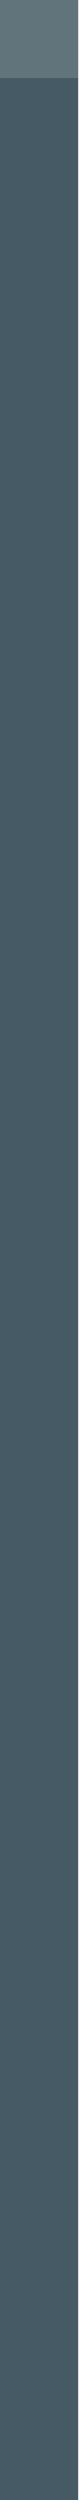
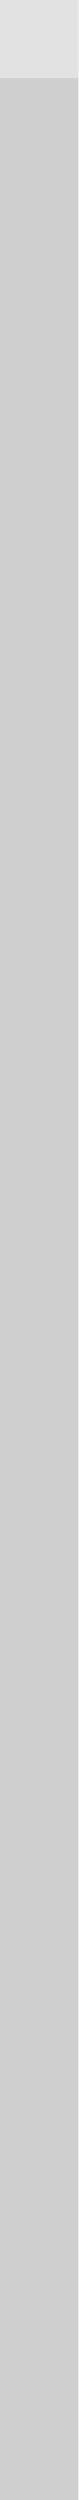
<svg xmlns="http://www.w3.org/2000/svg" width="1" height="32" viewBox="0 0 1 32">
-   <rect width="1" height="32" fill="#455A64" />
-   <rect width="1" height="1" fill="#FFFFFF" fill-opacity="0.15" />
+   <rect width="1" height="32" fill="#cfcfcf" />
+   <rect width="1" height="1" fill="#FFFFFF" fill-opacity="0.4" />
</svg>
